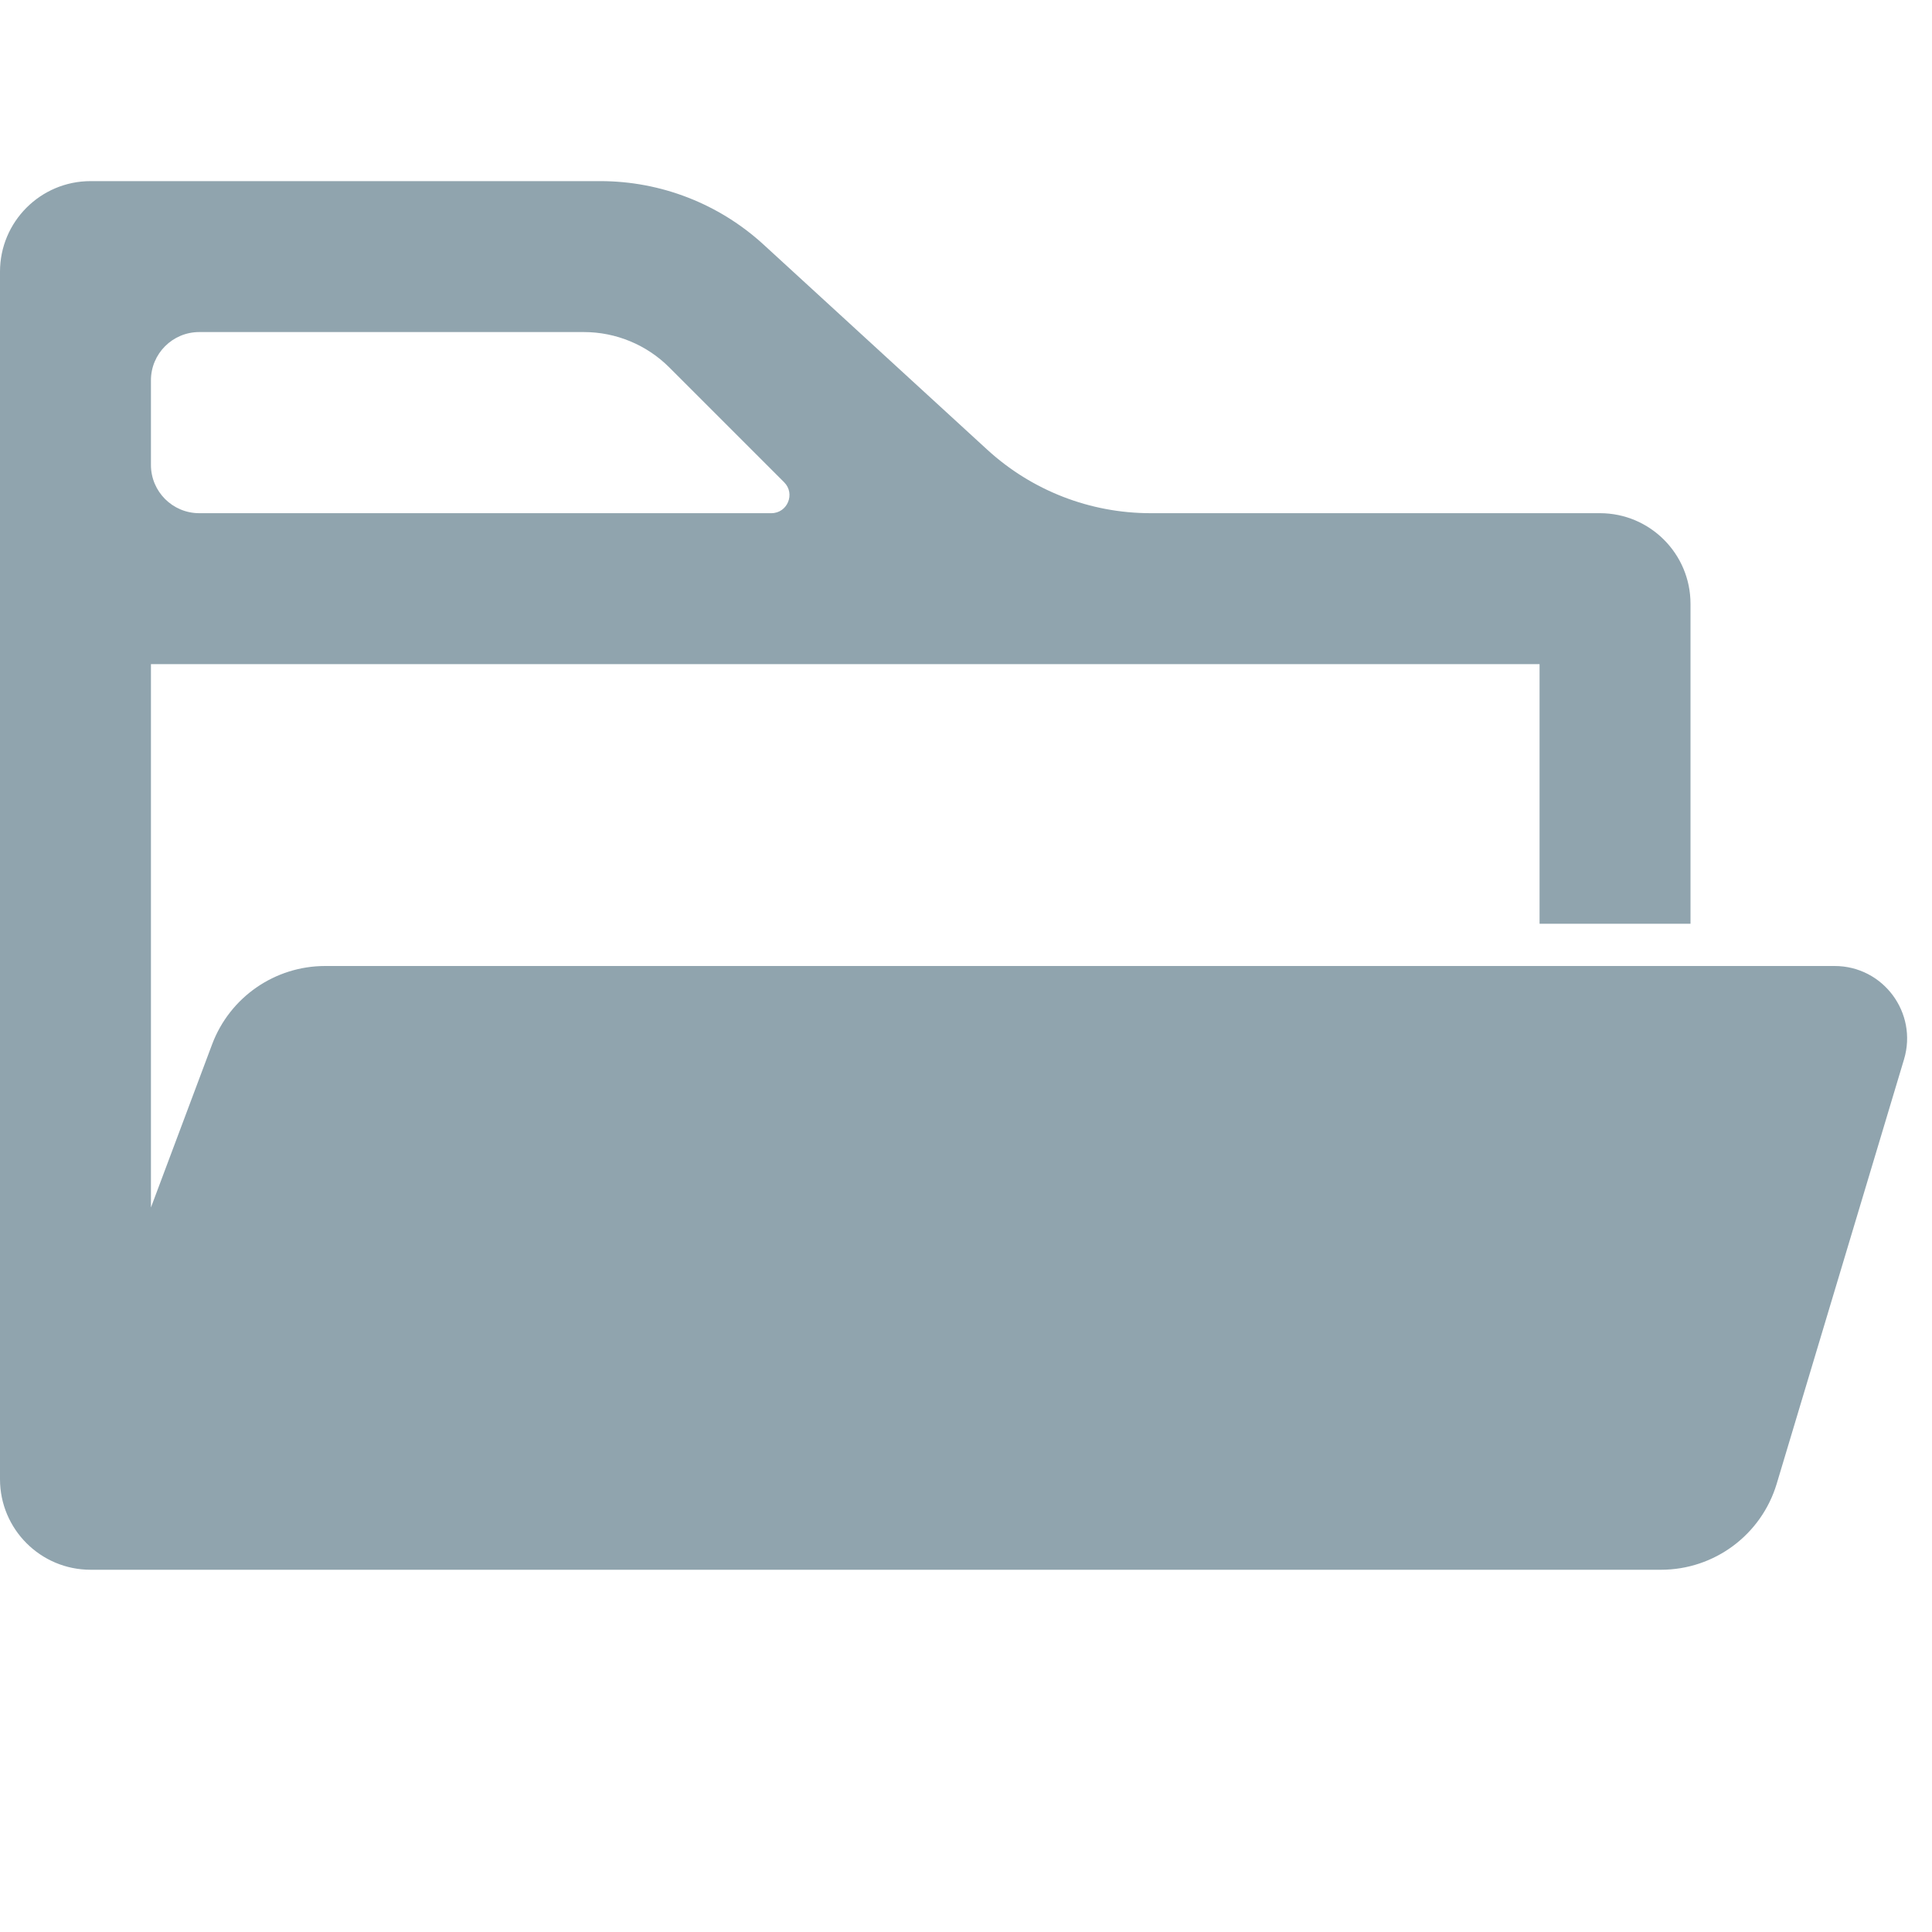
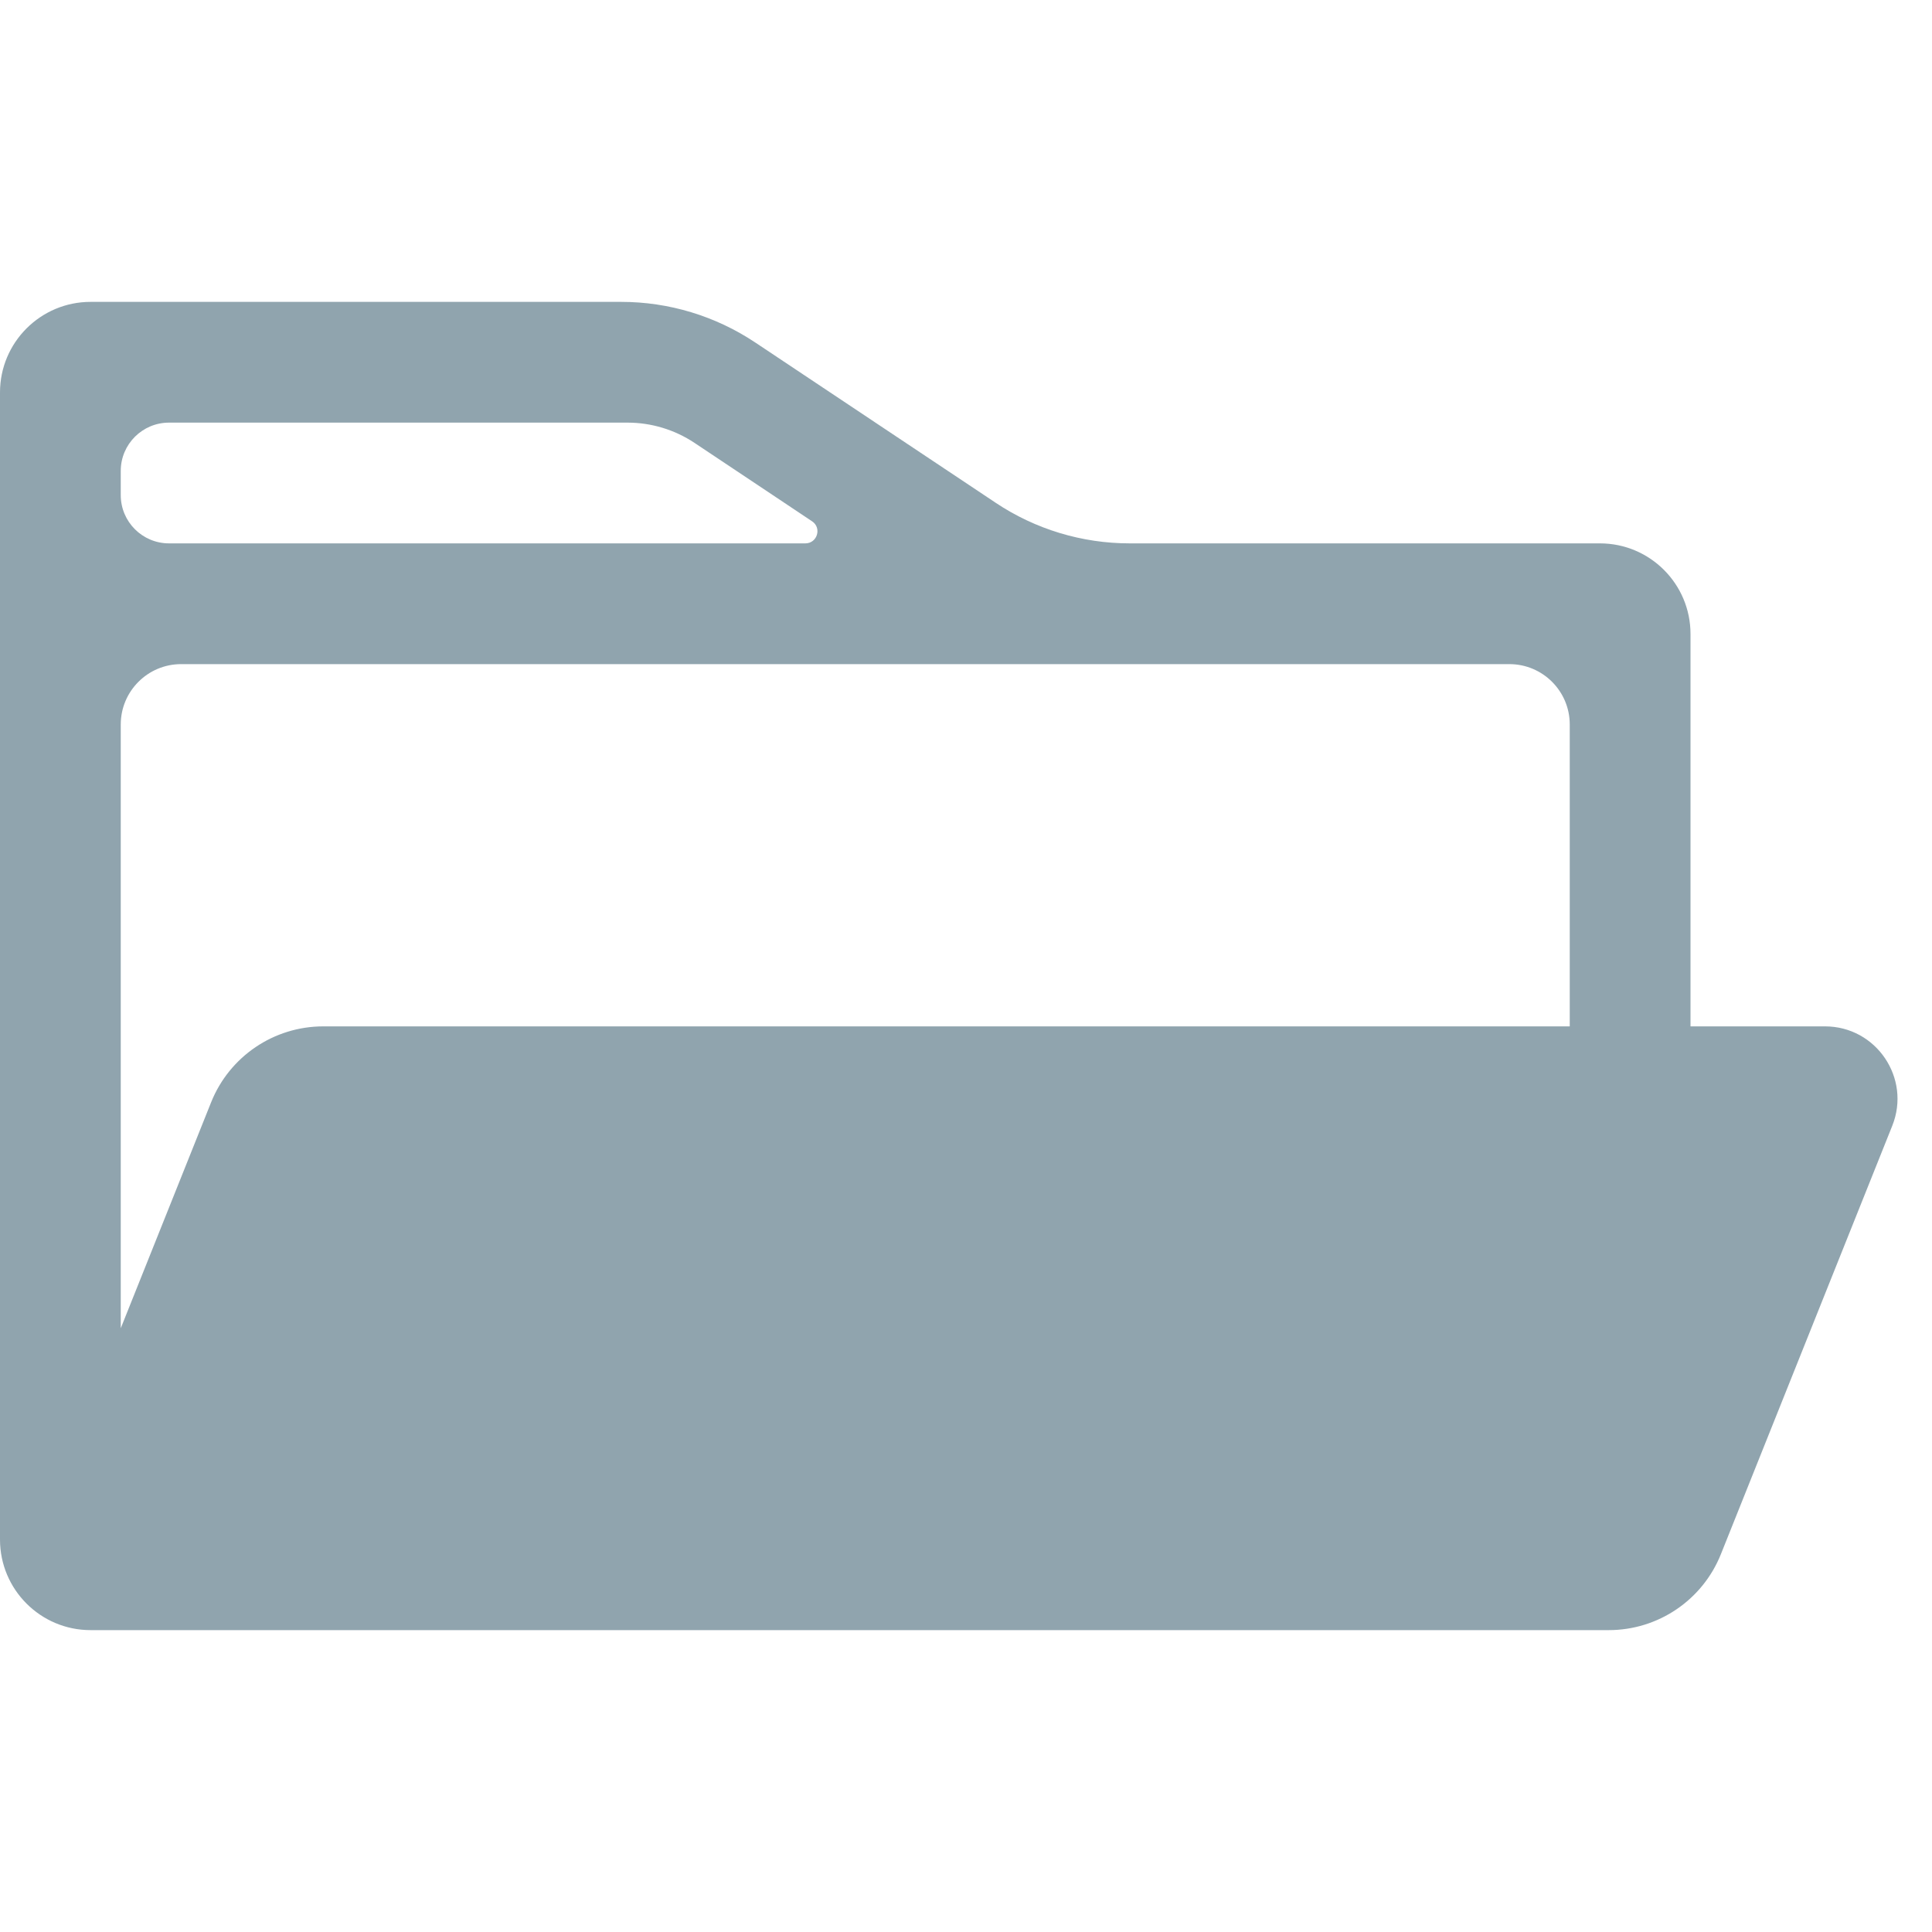
<svg xmlns="http://www.w3.org/2000/svg" viewBox="0 0 32 32">
-   <path d="M12.647 4.051C11.909 3.375 10.945 3 9.944 3H1.5C0.672 3 0 3.672 0 4.5V8V11V24.5C0 25.328 0.672 26 1.5 26H27.512C28.395 26 29.174 25.421 29.428 24.575L31.537 17.545C31.767 16.775 31.191 16 30.387 16H5.386C4.552 16 3.806 16.517 3.513 17.298L2.5 20V11H14H25.5V15.3H28V10C28 9.172 27.328 8.5 26.5 8.5H19.056C18.055 8.5 17.091 8.125 16.353 7.449L12.647 4.051ZM25.5 11L10 10.5L2.5 11V15.5V13.75V13V11H14H25.5ZM12.988 7.988C13.177 8.177 13.043 8.5 12.776 8.5H3.3C2.858 8.5 2.5 8.142 2.5 7.7V6.3C2.5 5.858 2.858 5.5 3.3 5.5H9.672C10.202 5.5 10.711 5.711 11.086 6.086L12.988 7.988Z" fill="#90a4ae" />
+   <path d="M12.508 5.672C11.851 5.234 11.079 5 10.289 5H1.5C0.672 5 0 5.672 0 6.5V25.5C0 26.328 0.672 27 1.5 27H26.646C27.464 27 28.199 26.502 28.503 25.743L31.342 18.646C31.657 17.857 31.076 17 30.228 17H5.354C4.536 17 3.801 17.498 3.497 18.257L2 22V12C2 11.448 2.448 11 3 11H25C25.552 11 26 11.448 26 12V17H28V10.5C28 9.672 27.328 9 26.5 9H18.711C17.921 9 17.149 8.766 16.492 8.328L12.508 5.672ZM13.45 8.634C13.615 8.743 13.537 9 13.339 9H2.8C2.358 9 2 8.642 2 8.2V7.8C2 7.358 2.358 7 2.8 7H10.394C10.789 7 11.175 7.117 11.504 7.336L13.45 8.634Z" fill="#90a4ae" />
</svg>
